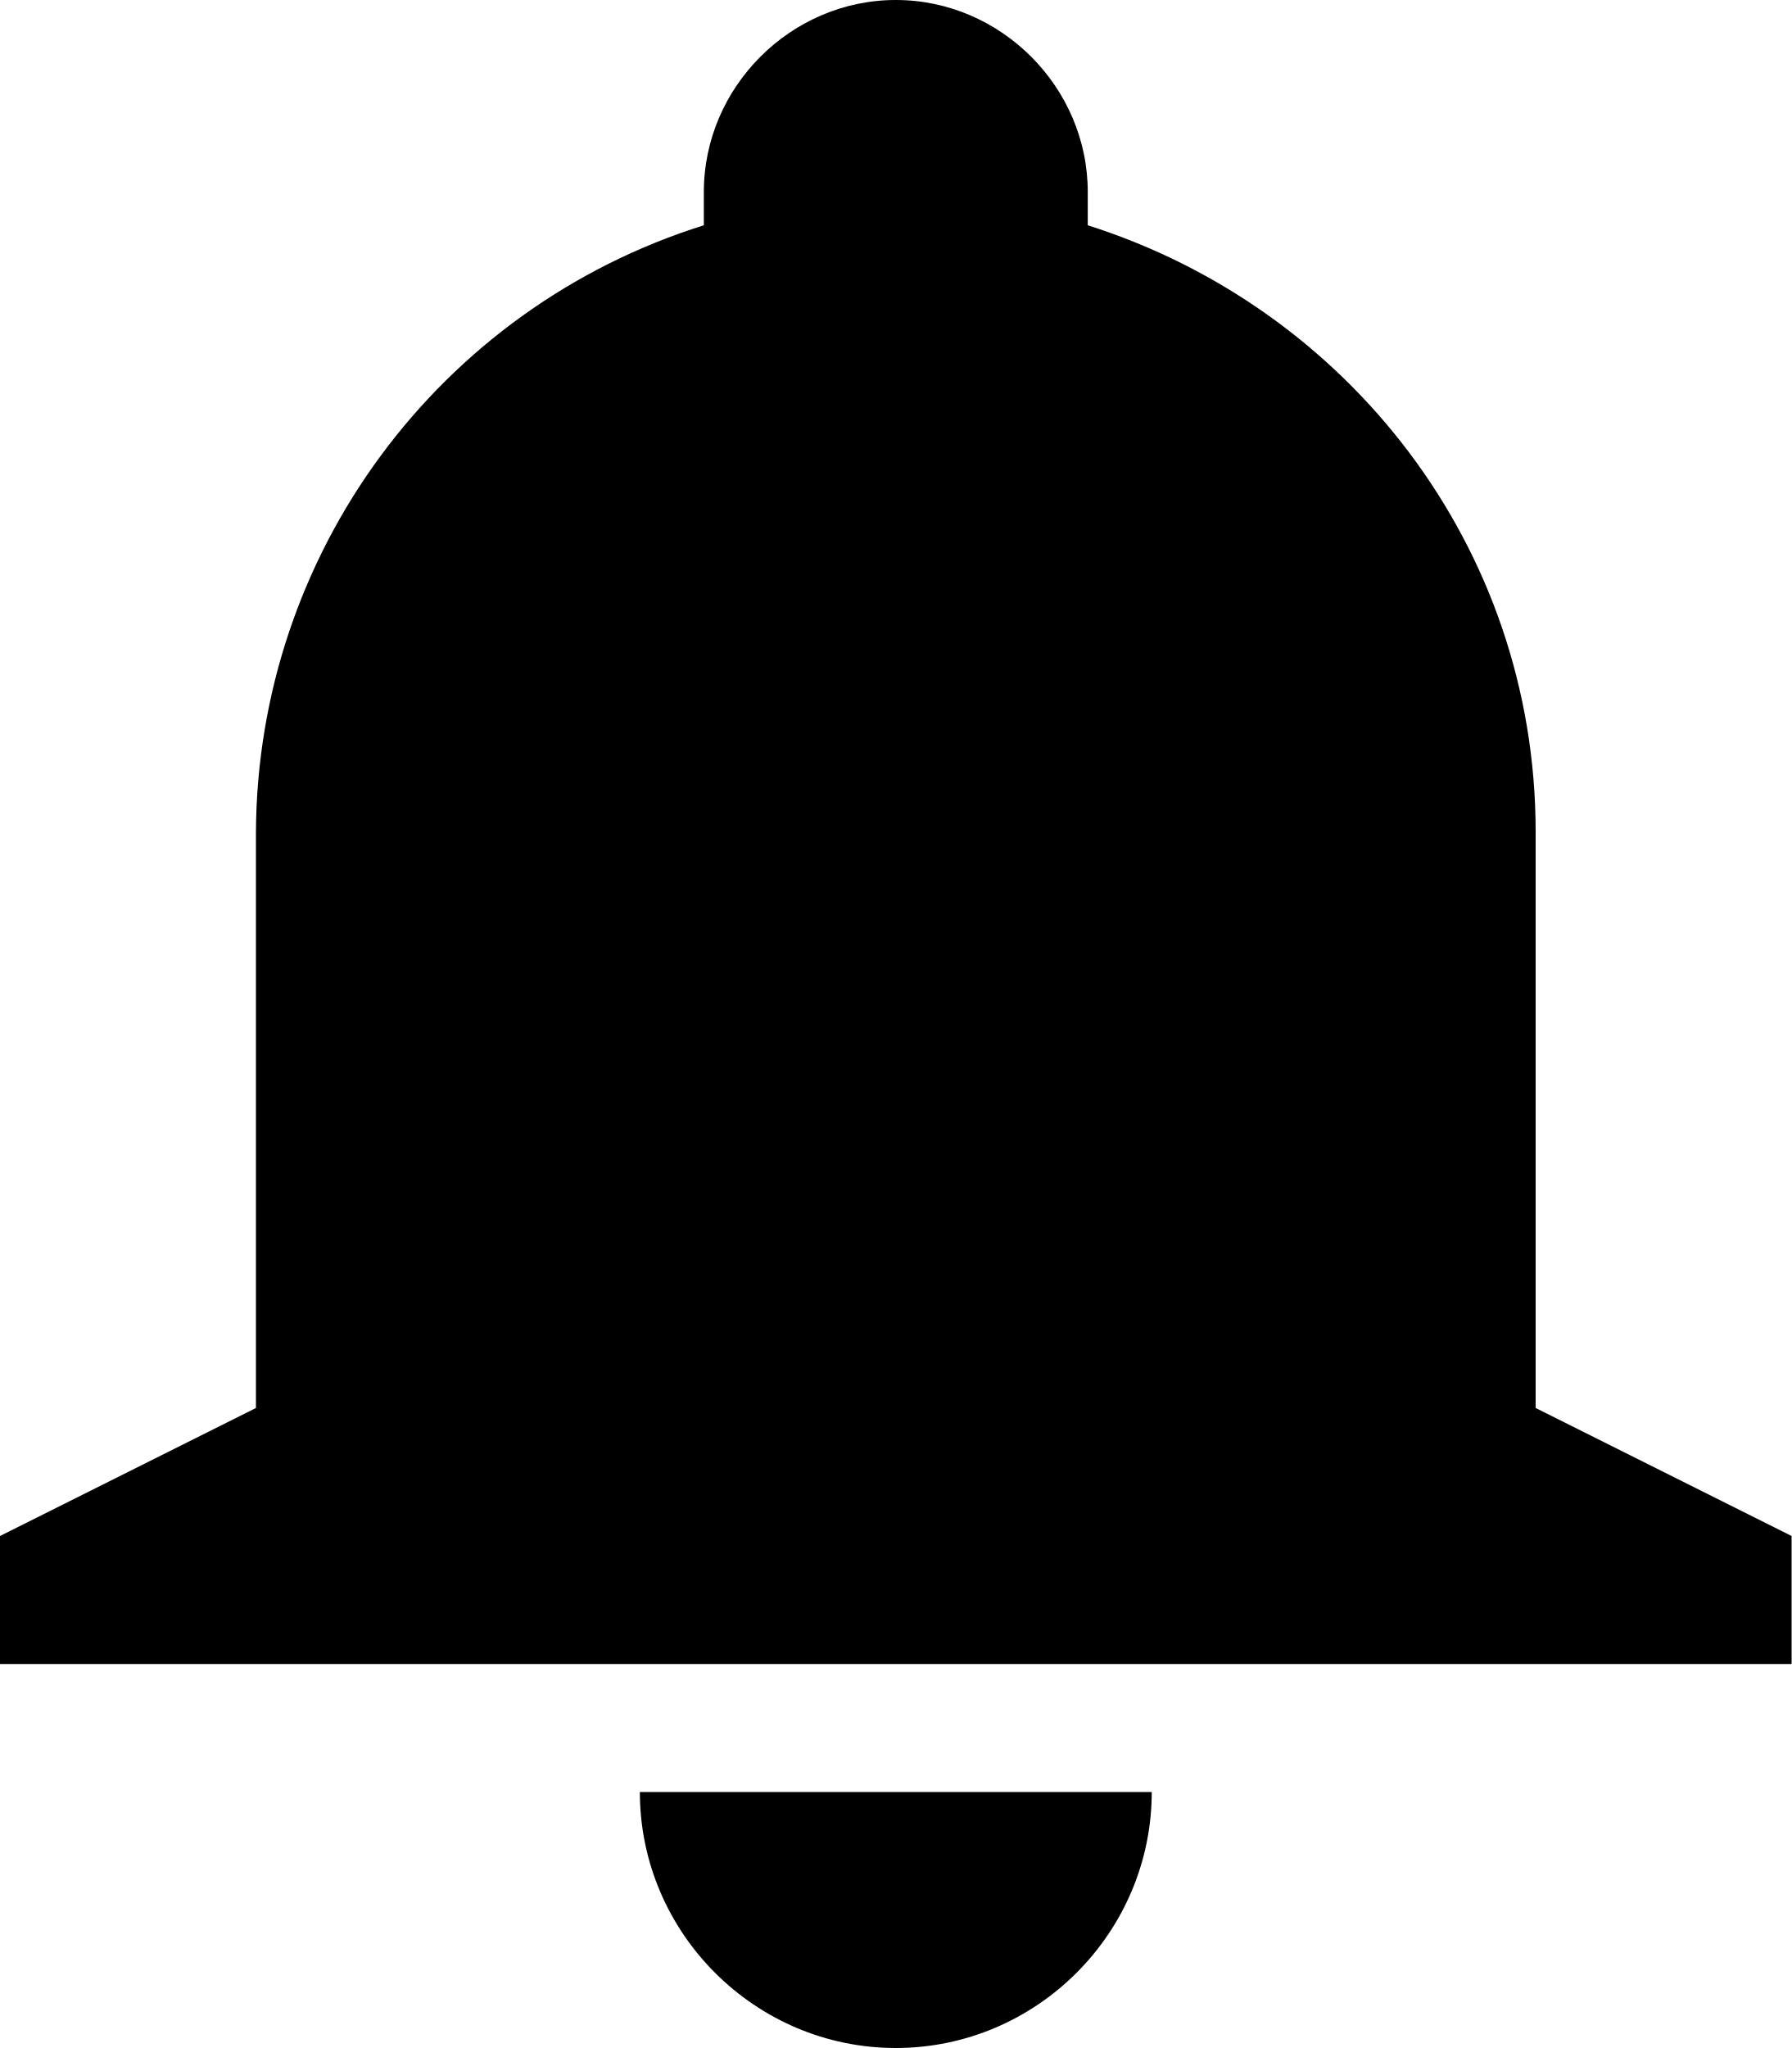
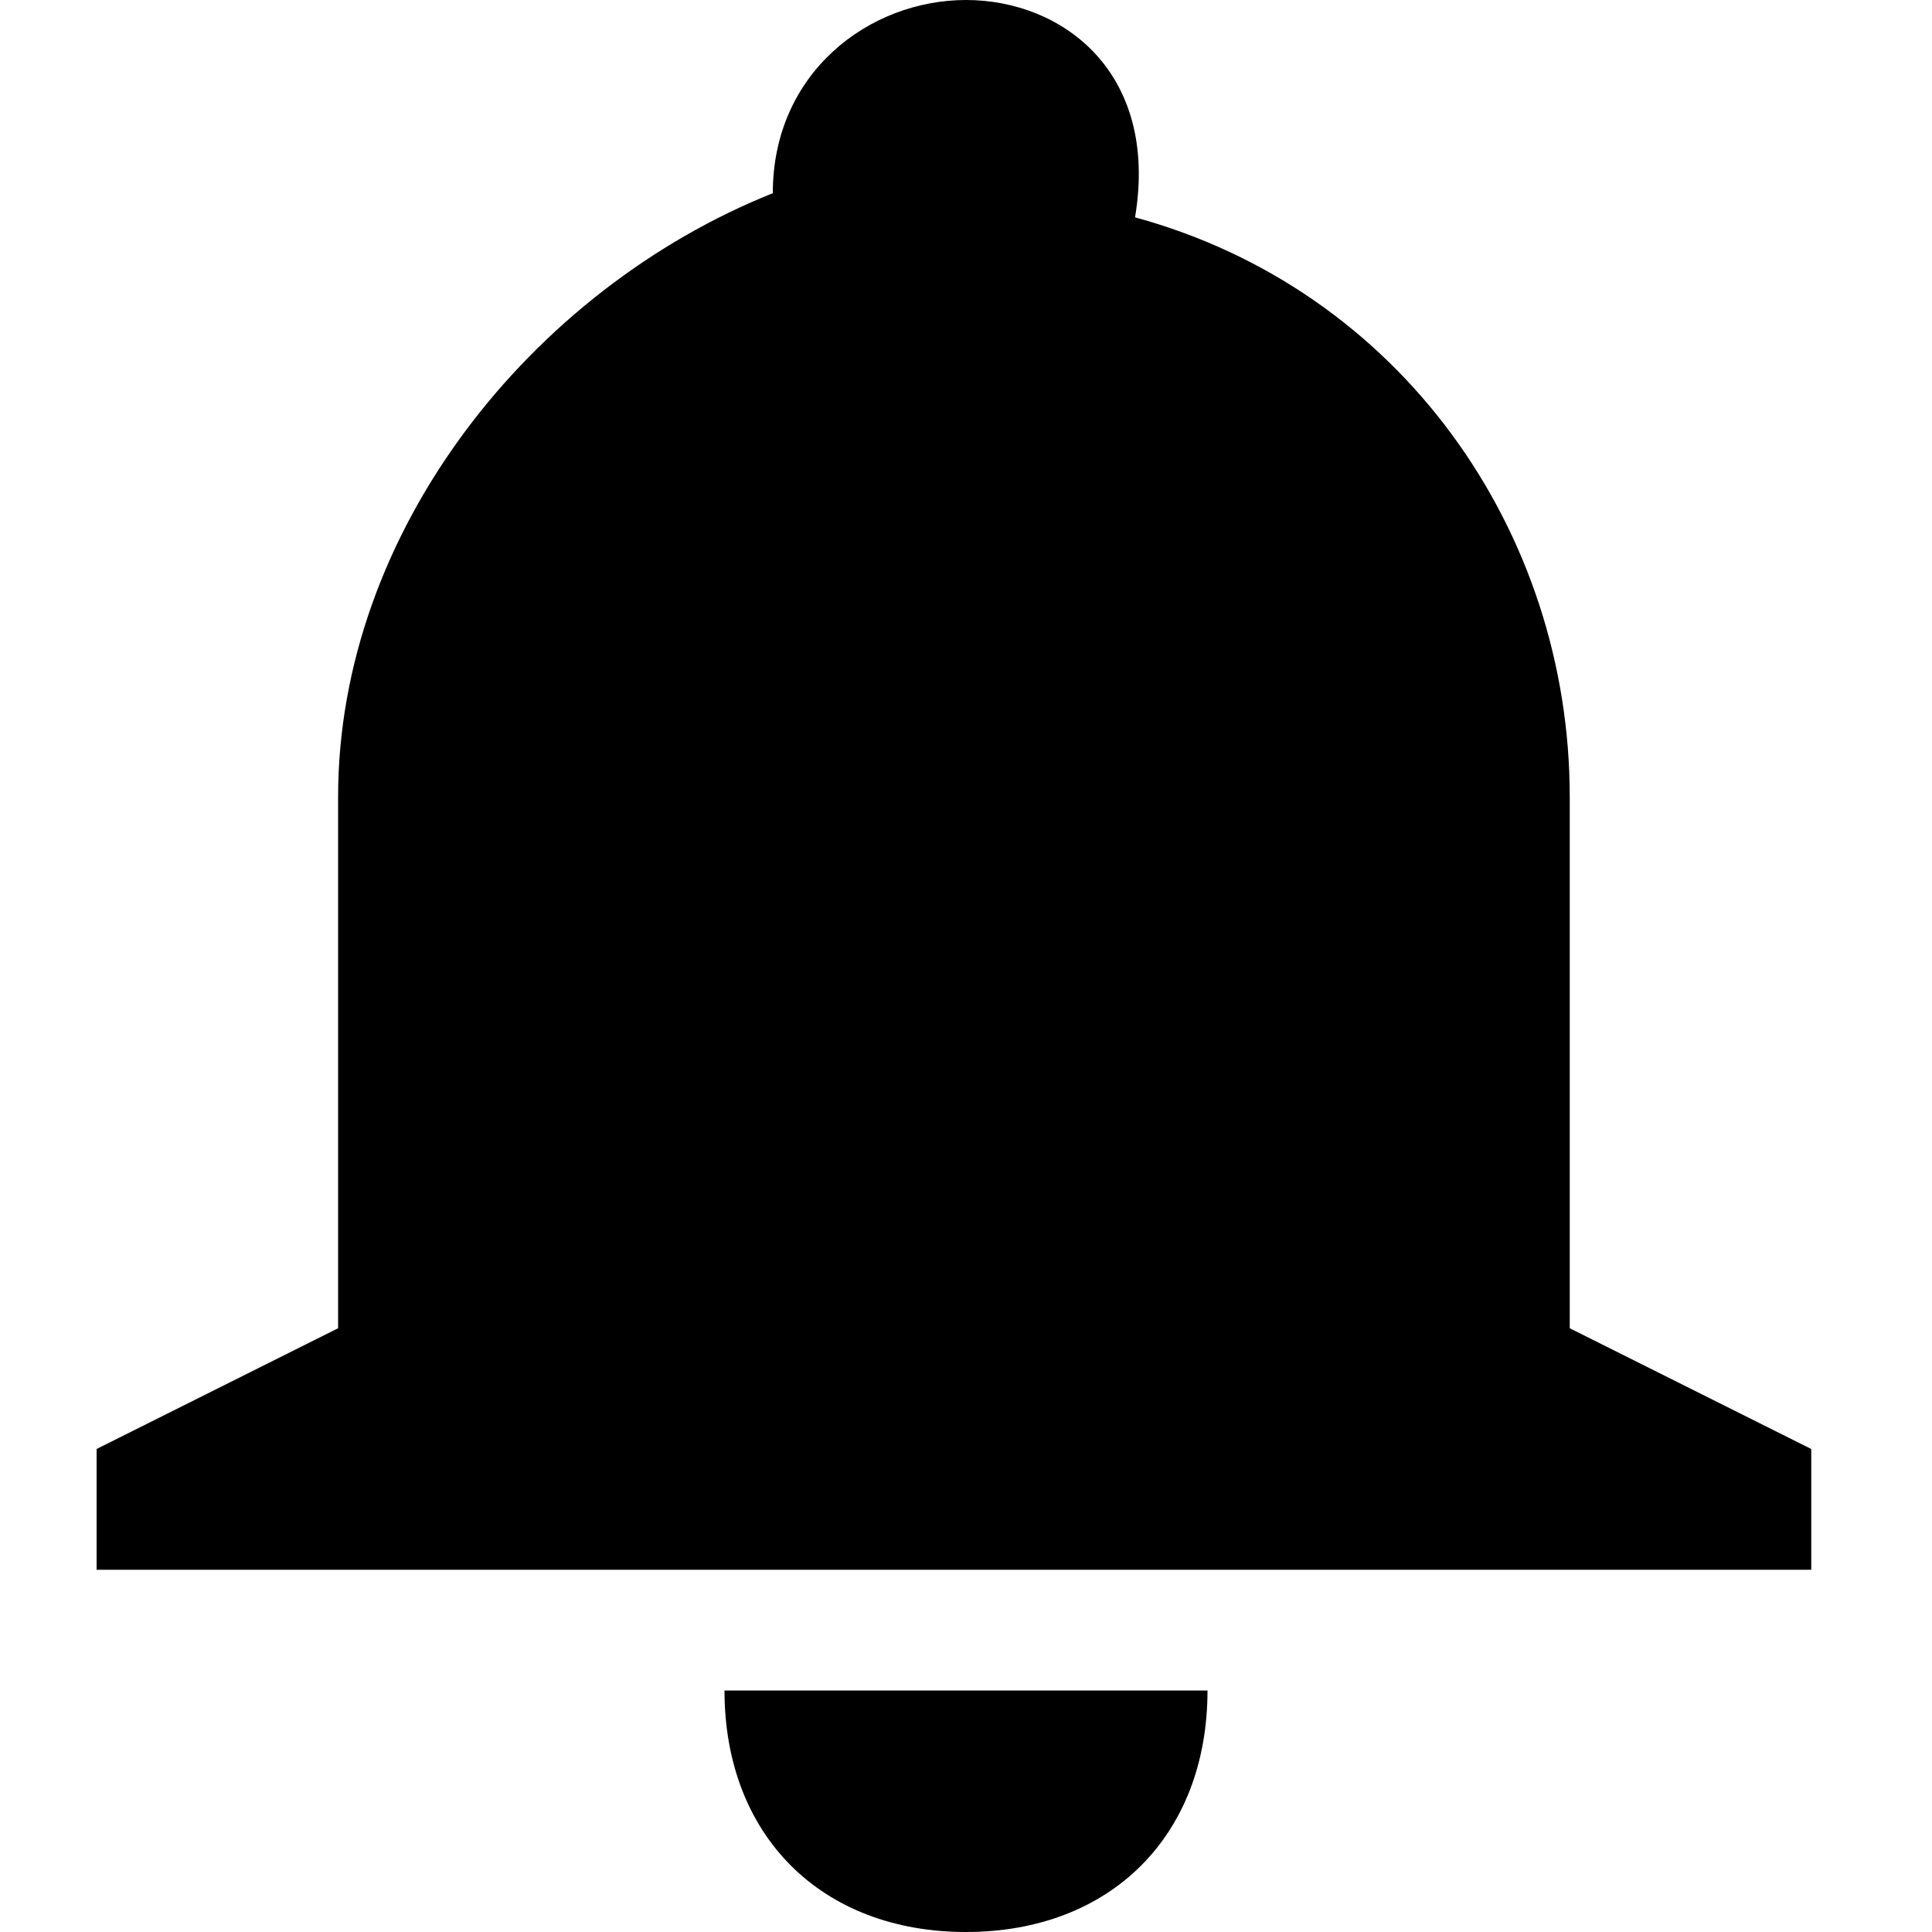
- <svg xmlns="http://www.w3.org/2000/svg" viewBox="0 0 7 8">
-   <path d="M4.5 7c0 .55-.45 1-1 1s-1-.45-1-1M6 5.5V3.25C6 2.13 5.26 1.2 4.25.88V.75C4.25.34 3.91 0 3.5 0s-.75.34-.75.75v.13A2.497 2.497 0 0 0 1 3.25V5.5L0 6v.5h7V6l-1-.5z" />
+ <svg xmlns="http://www.w3.org/2000/svg" viewBox="0 0 8 8">
+   <path d="M5 7c0 .6-.4 1-1 1s-1-.4-1-1M6.5 5.5V3.3c0-1.1-.7-2.1-1.8-2.4C4.8.3 4.4 0 4 0s-.8.3-.8.8c-1 .4-1.8 1.4-1.8 2.5v2.2L.4 6v.5h7.1V6l-1-.5Z" />
</svg>
